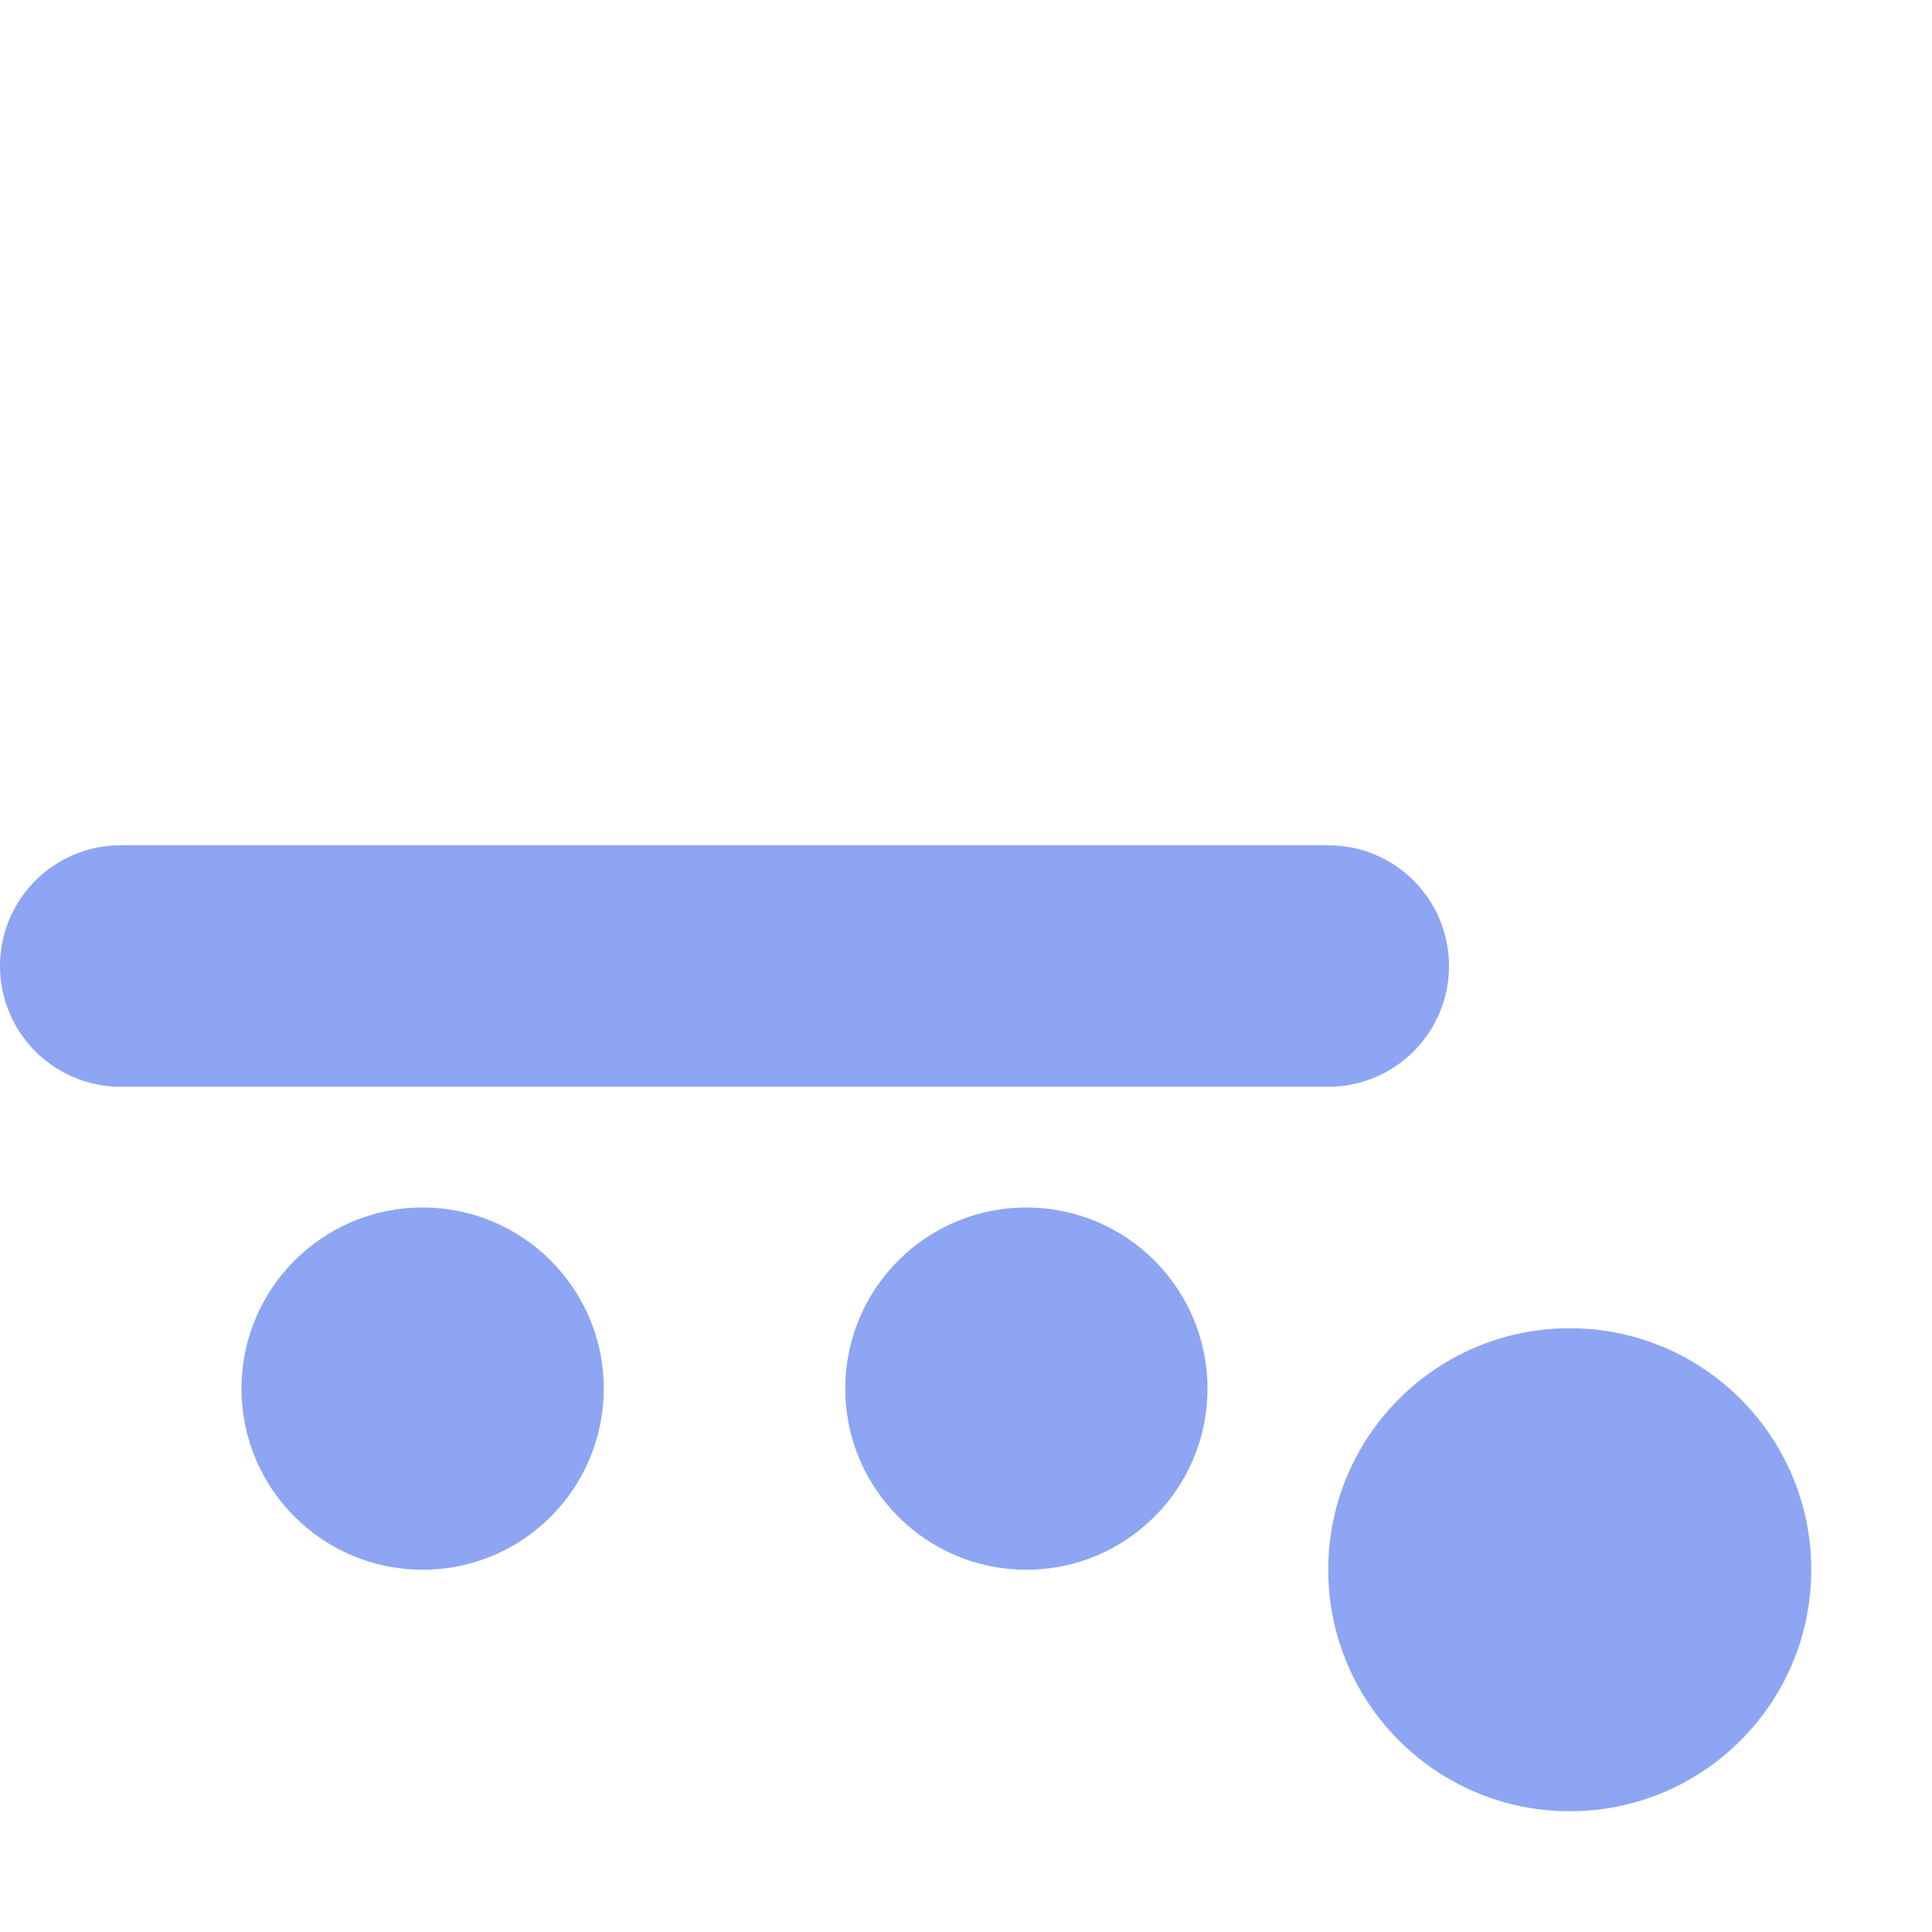
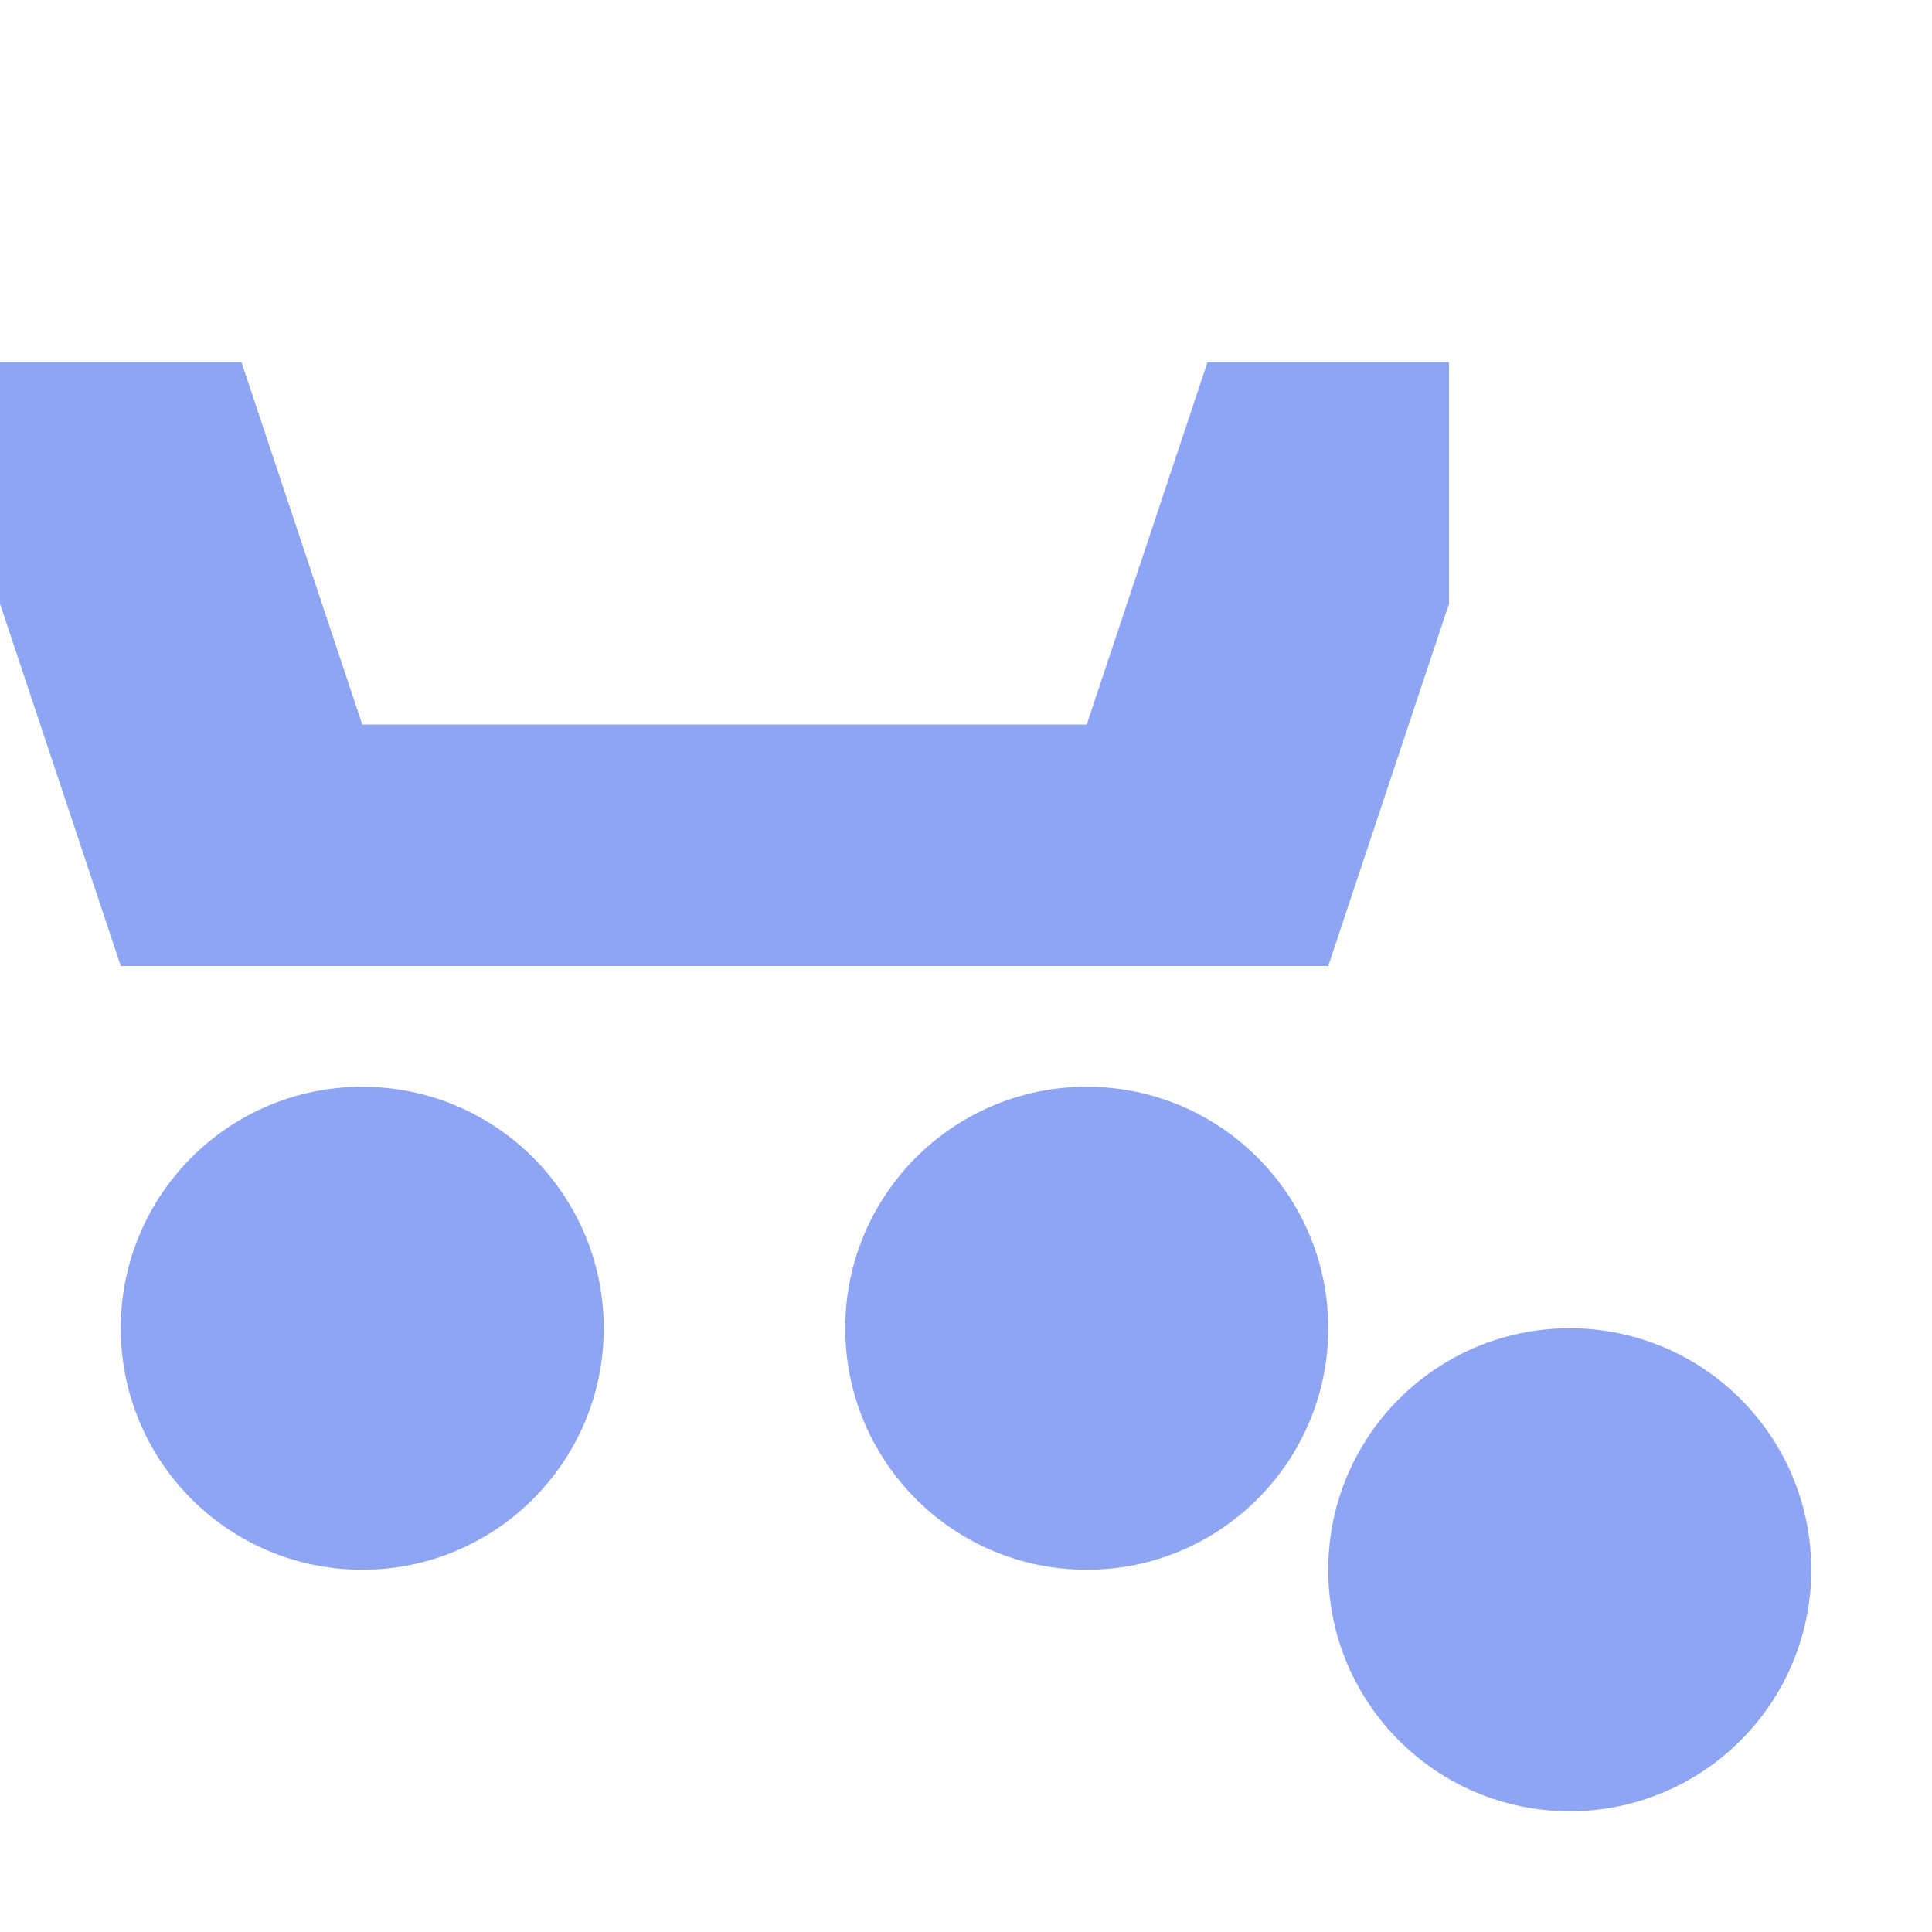
<svg xmlns="http://www.w3.org/2000/svg" width="16" height="16" viewBox="0 0 16 16">
-   <rect x="0" y="7" width="12" height="2" rx="1" fill="#8da5f3" />
-   <circle cx="3.5" cy="11.5" r="1.5" fill="#8da5f3" />
-   <circle cx="8.5" cy="11.5" r="1.5" fill="#8da5f3" />
+   <path fill="#8da5f3" d="M0 3L2 3L3 6L9 6L10 3L12 3L12 5L11 8L1 8L0 5z" />
+   <circle cx="3" cy="11" r="2" fill="#8da5f3" />
+   <circle cx="9" cy="11" r="2" fill="#8da5f3" />
  <circle cx="13" cy="13" r="2" fill="#8da5f3" />
</svg>
